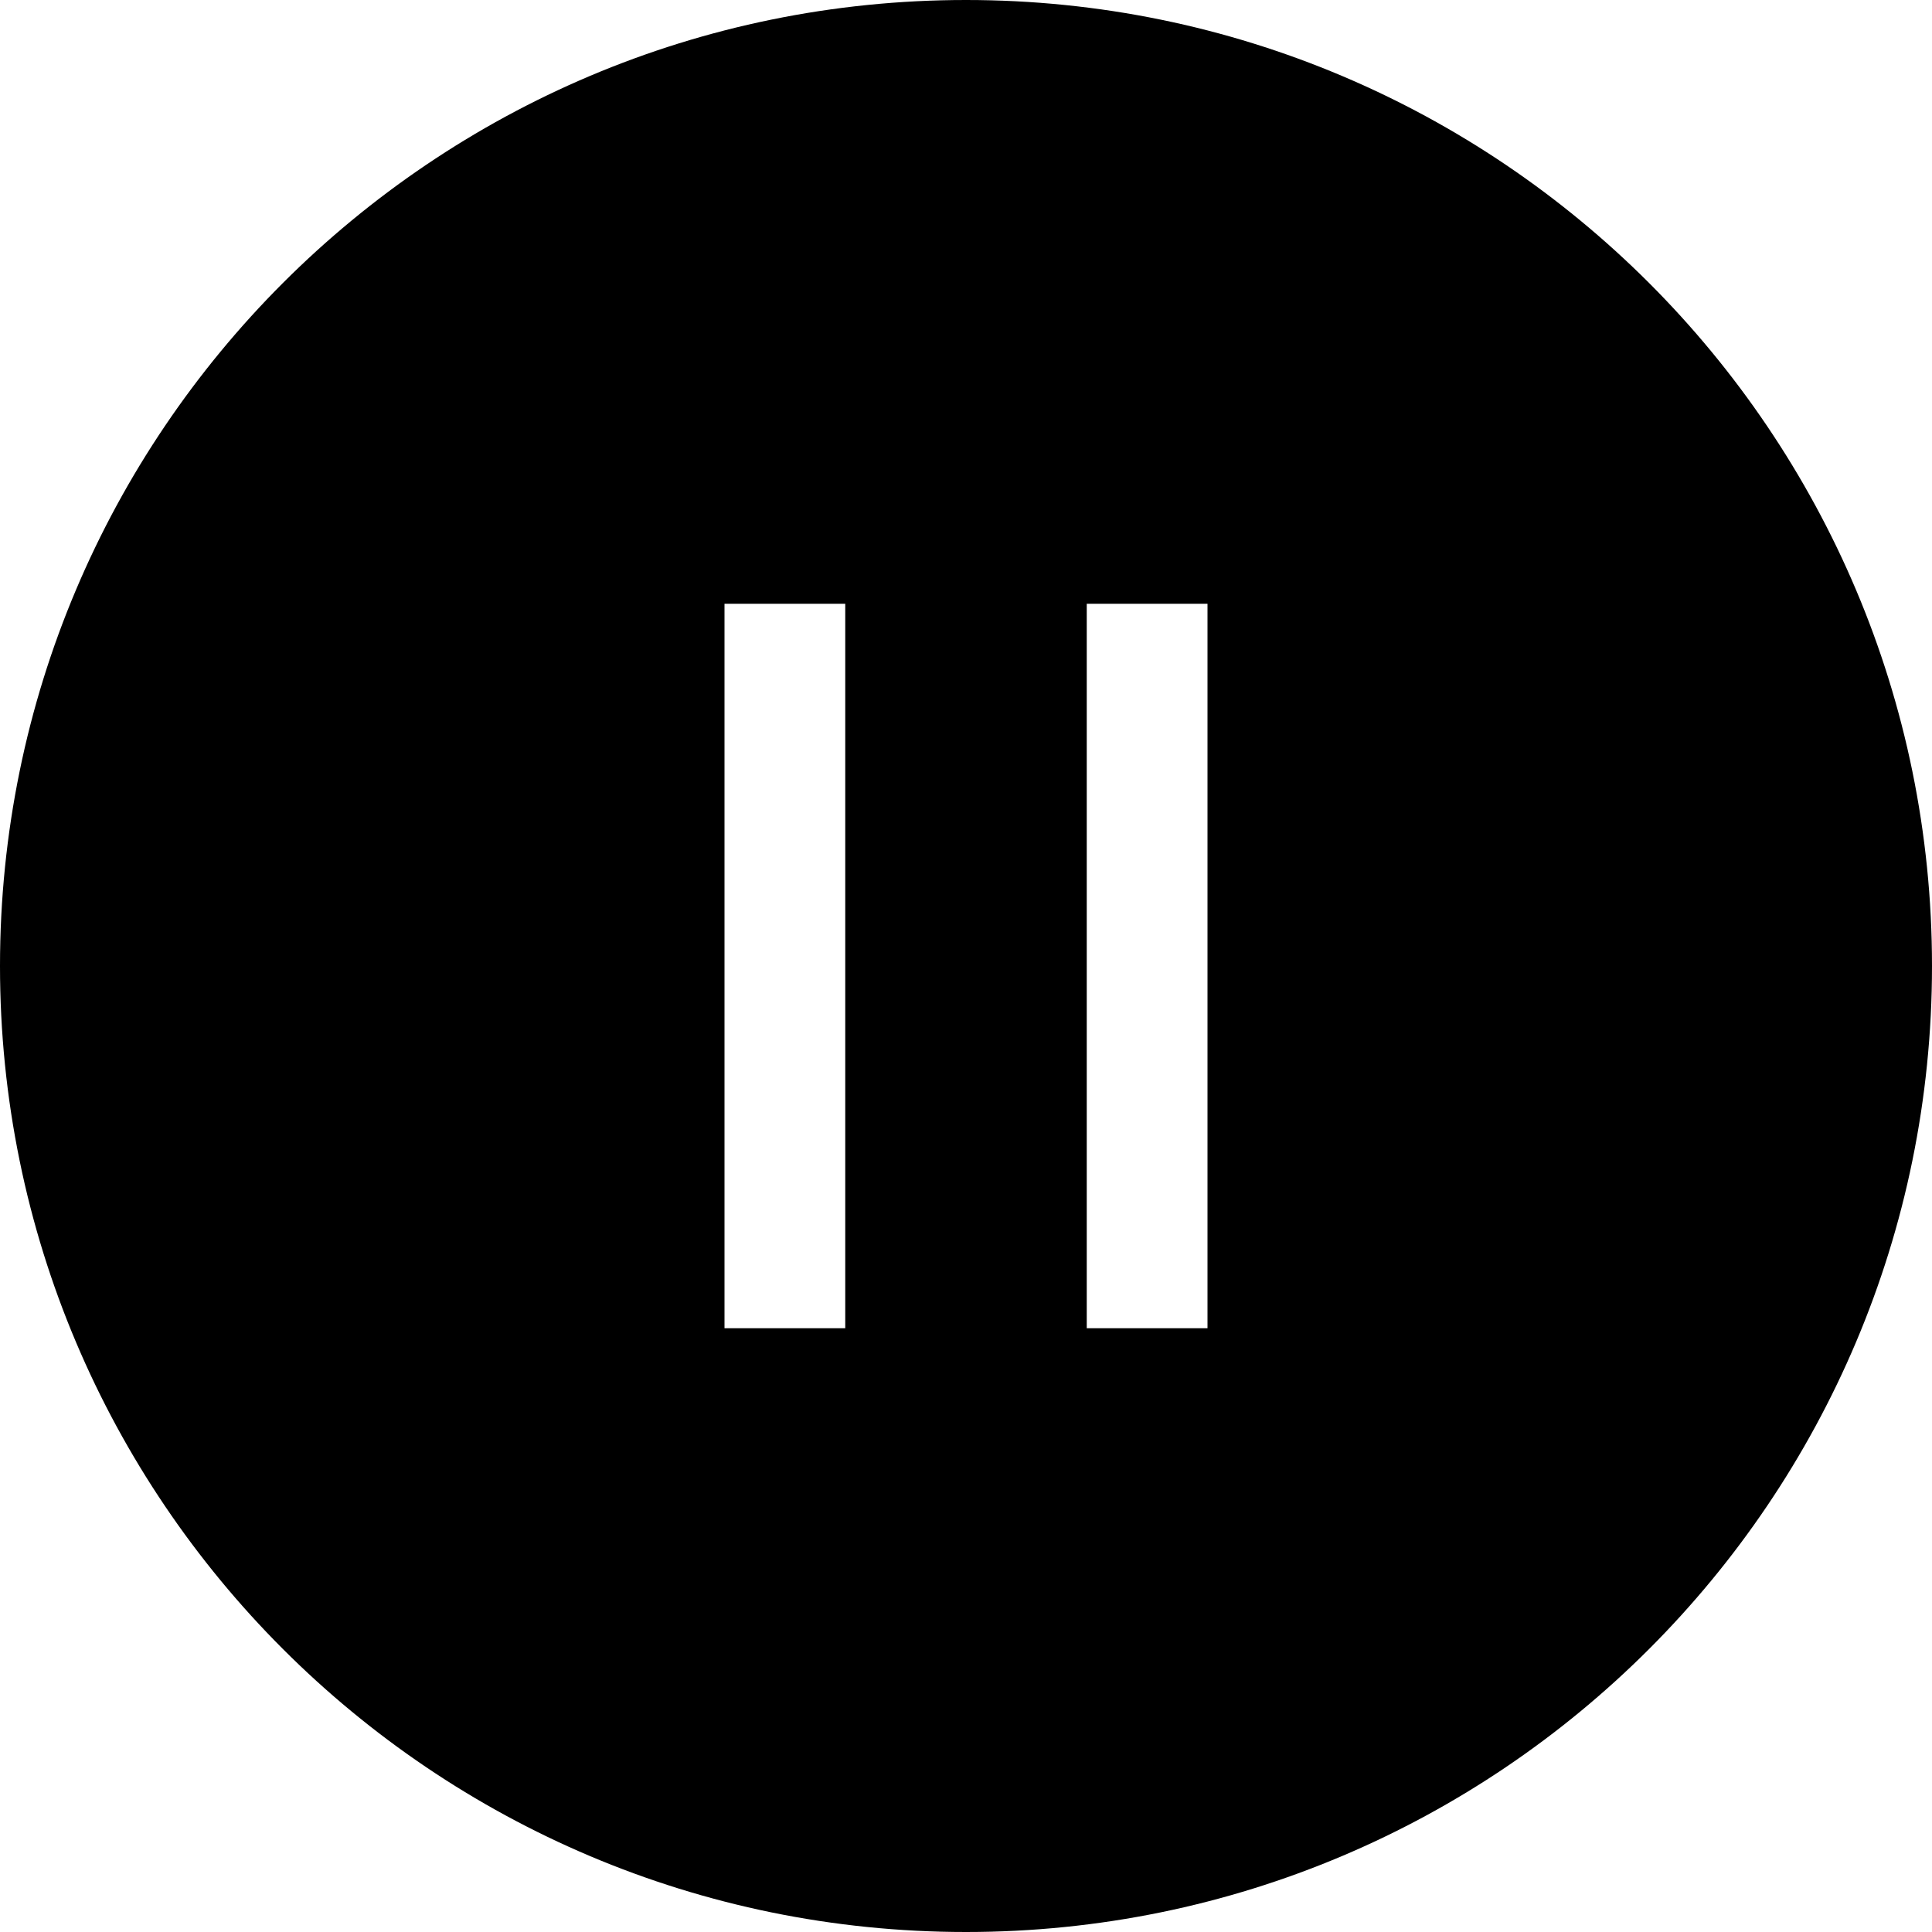
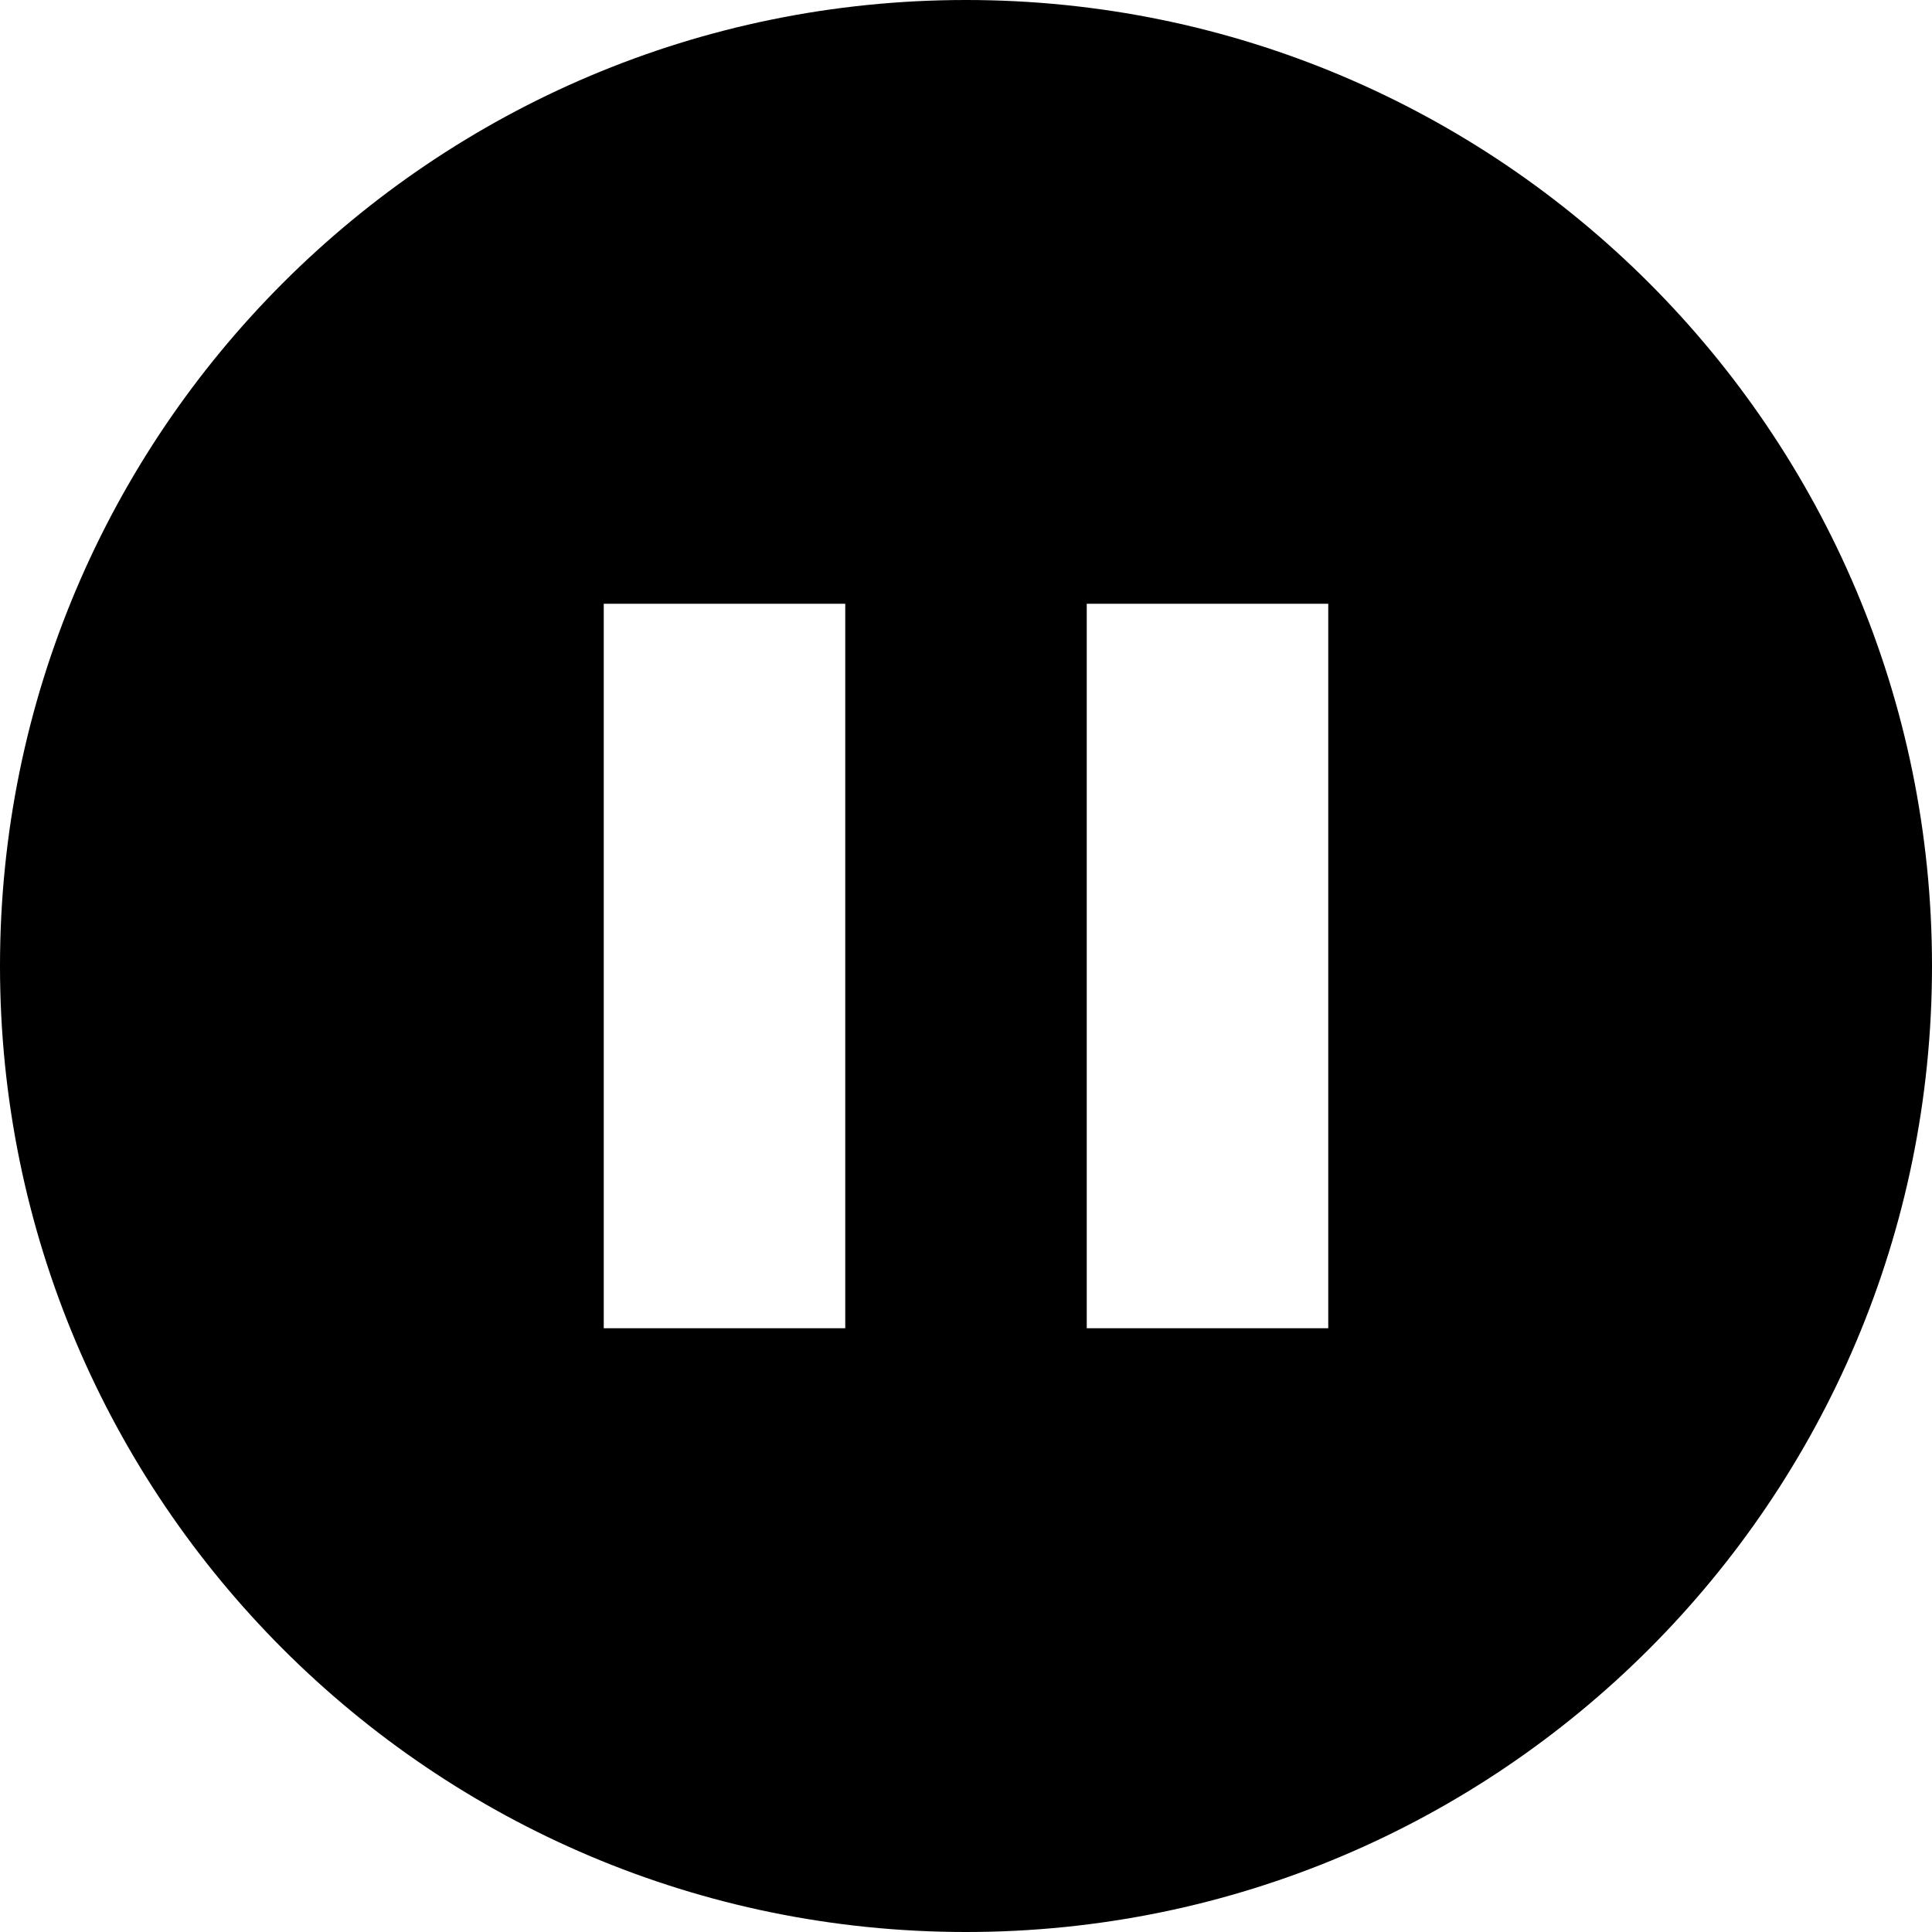
<svg xmlns="http://www.w3.org/2000/svg" width="16px" height="16px" viewBox="0 0 16 16" version="1.1">
  <defs />
  <g id="pause--solid" stroke="none" stroke-width="1" fill="none" fill-rule="evenodd">
-     <path d="M8,16 C3.582,16 0,12.418 0,8 C0,3.582 3.582,0 8,0 C12.418,0 16,3.582 16,8 C16,12.418 12.418,16 8,16 Z M6,5 L6,11 L7,11 L7,5 L6,5 Z M9,5 L9,11 L10,11 L10,5 L9,5 Z" id="pause" fill="#000000" />
+     <path d="M8,16 C3.582,16 0,12.418 0,8 C0,3.582 3.582,0 8,0 C12.418,0 16,3.582 16,8 C16,12.418 12.418,16 8,16 Z M5,5 L5,11 L7,11 L7,5 L5,5 Z M9,5 L9,11 L11,11 L11,5 L9,5 Z" id="pause" fill="#000000" />
  </g>
</svg>
